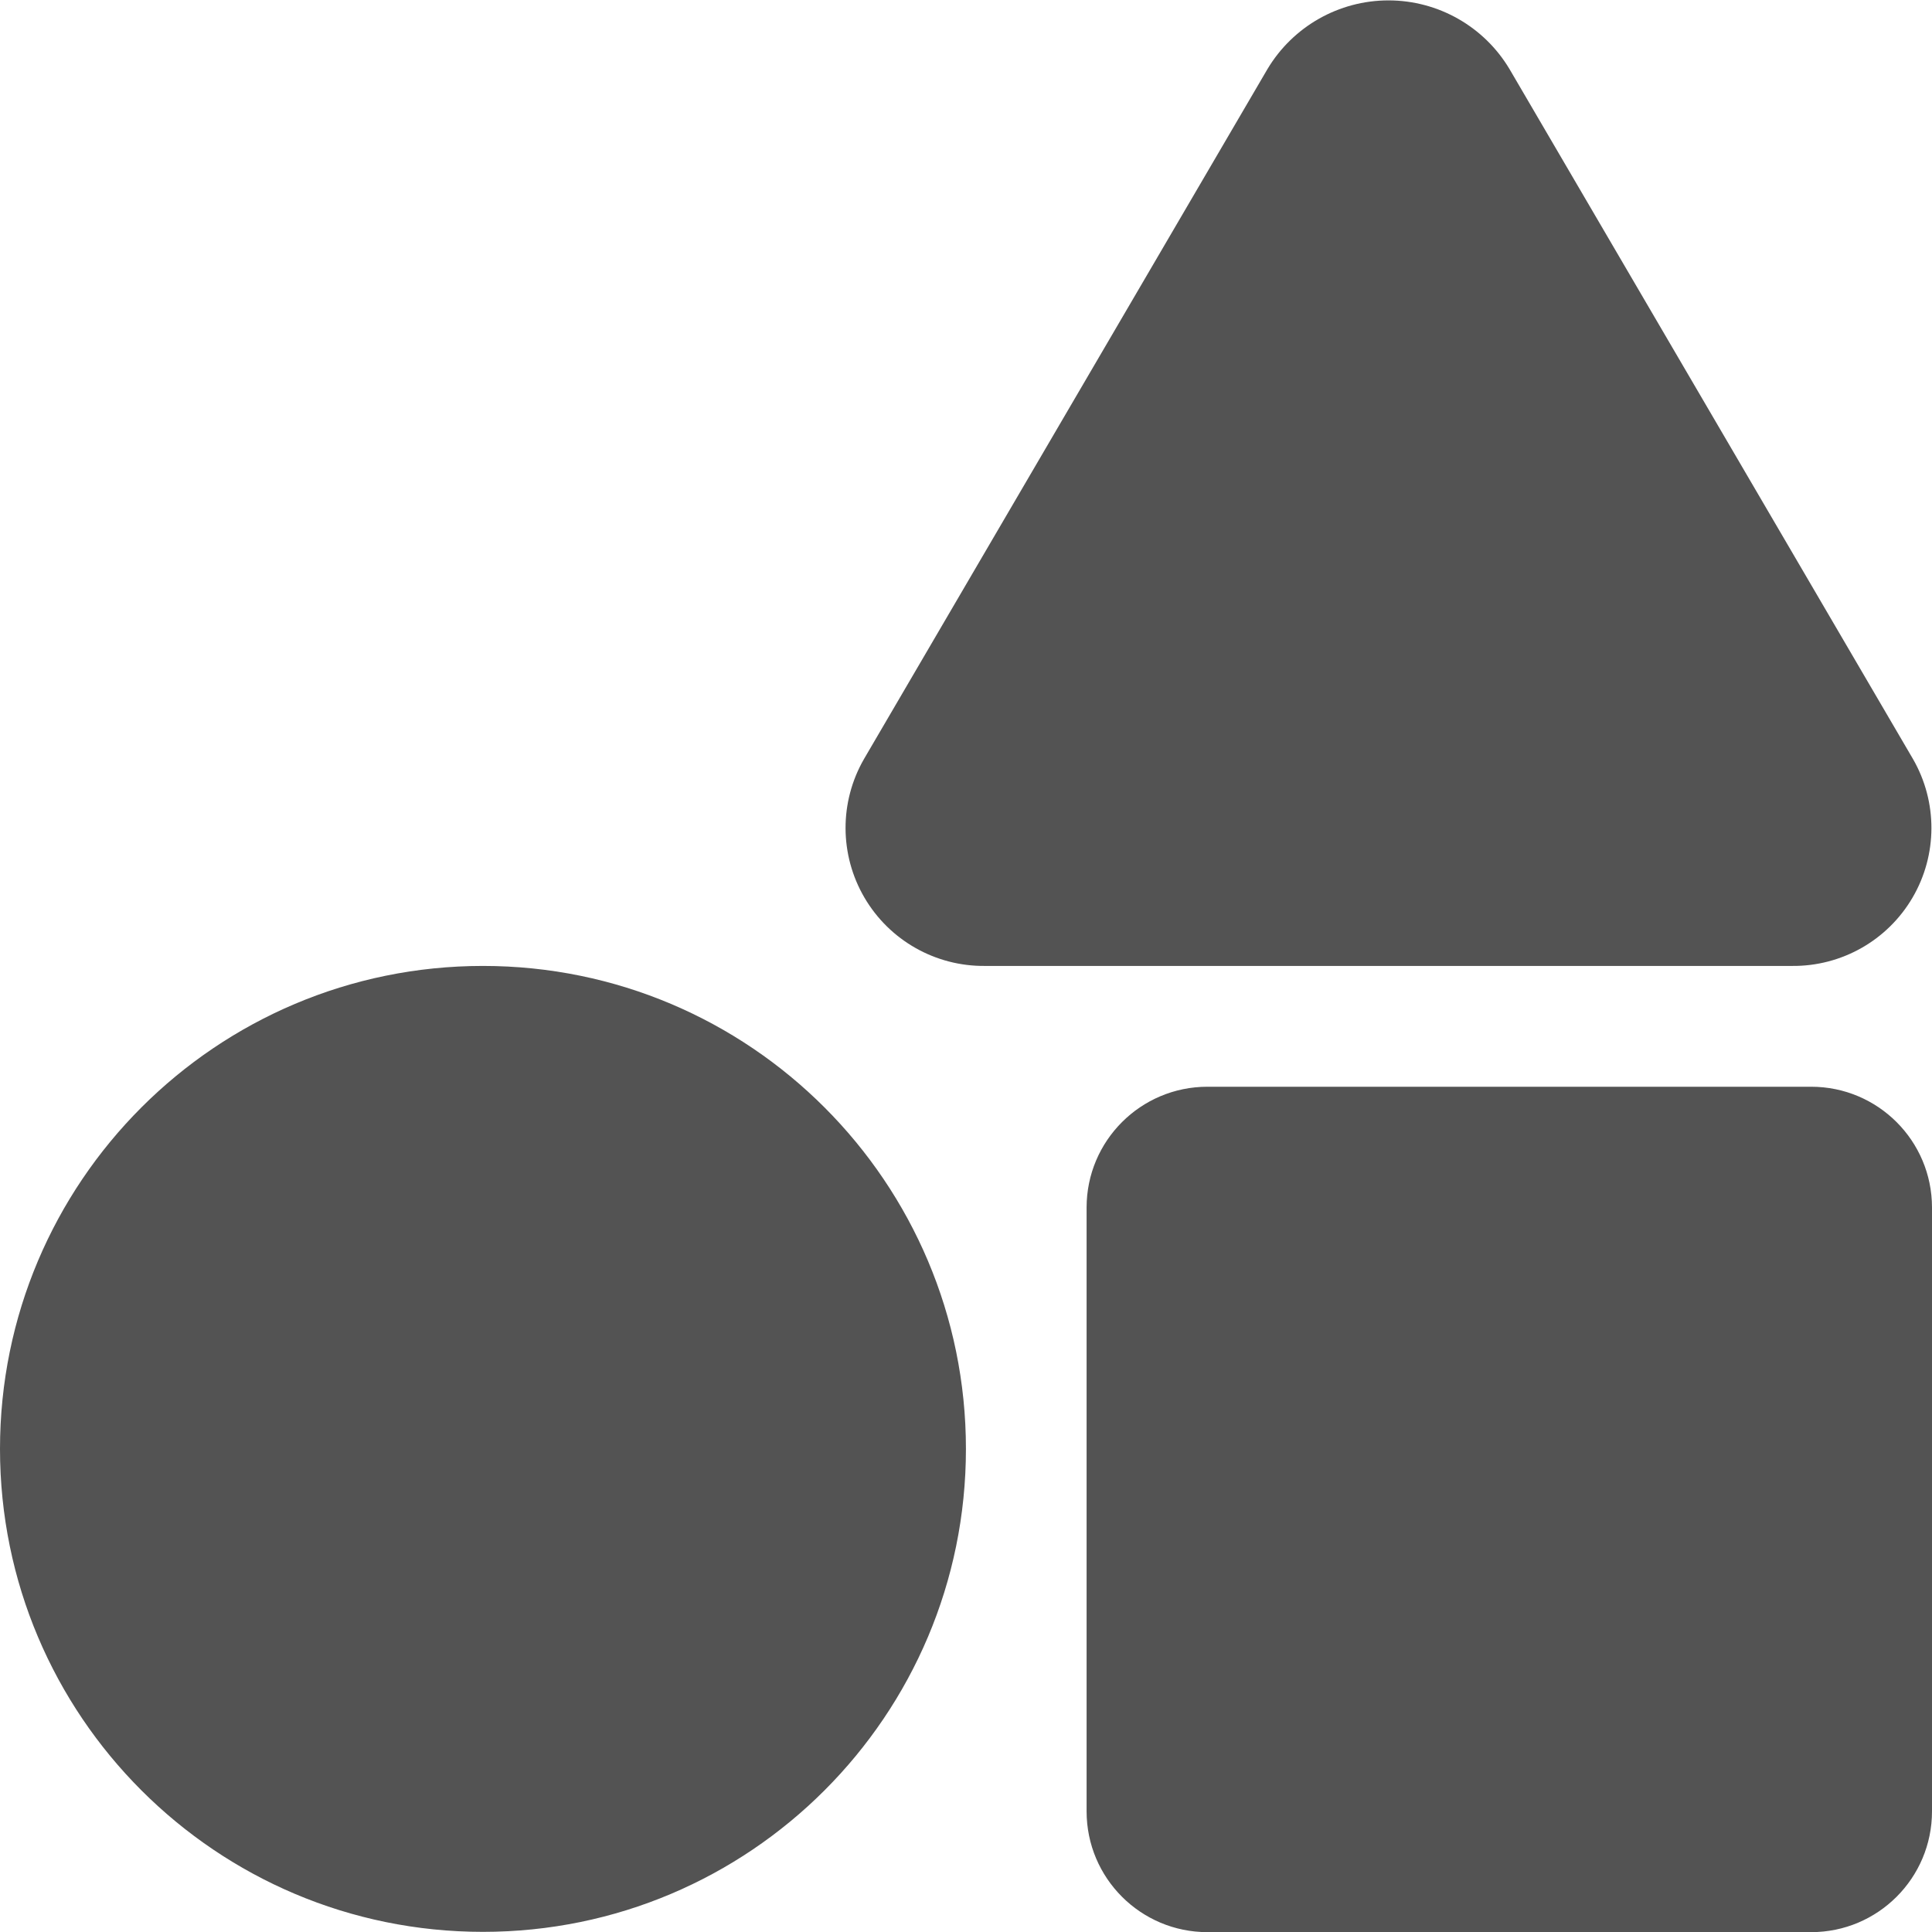
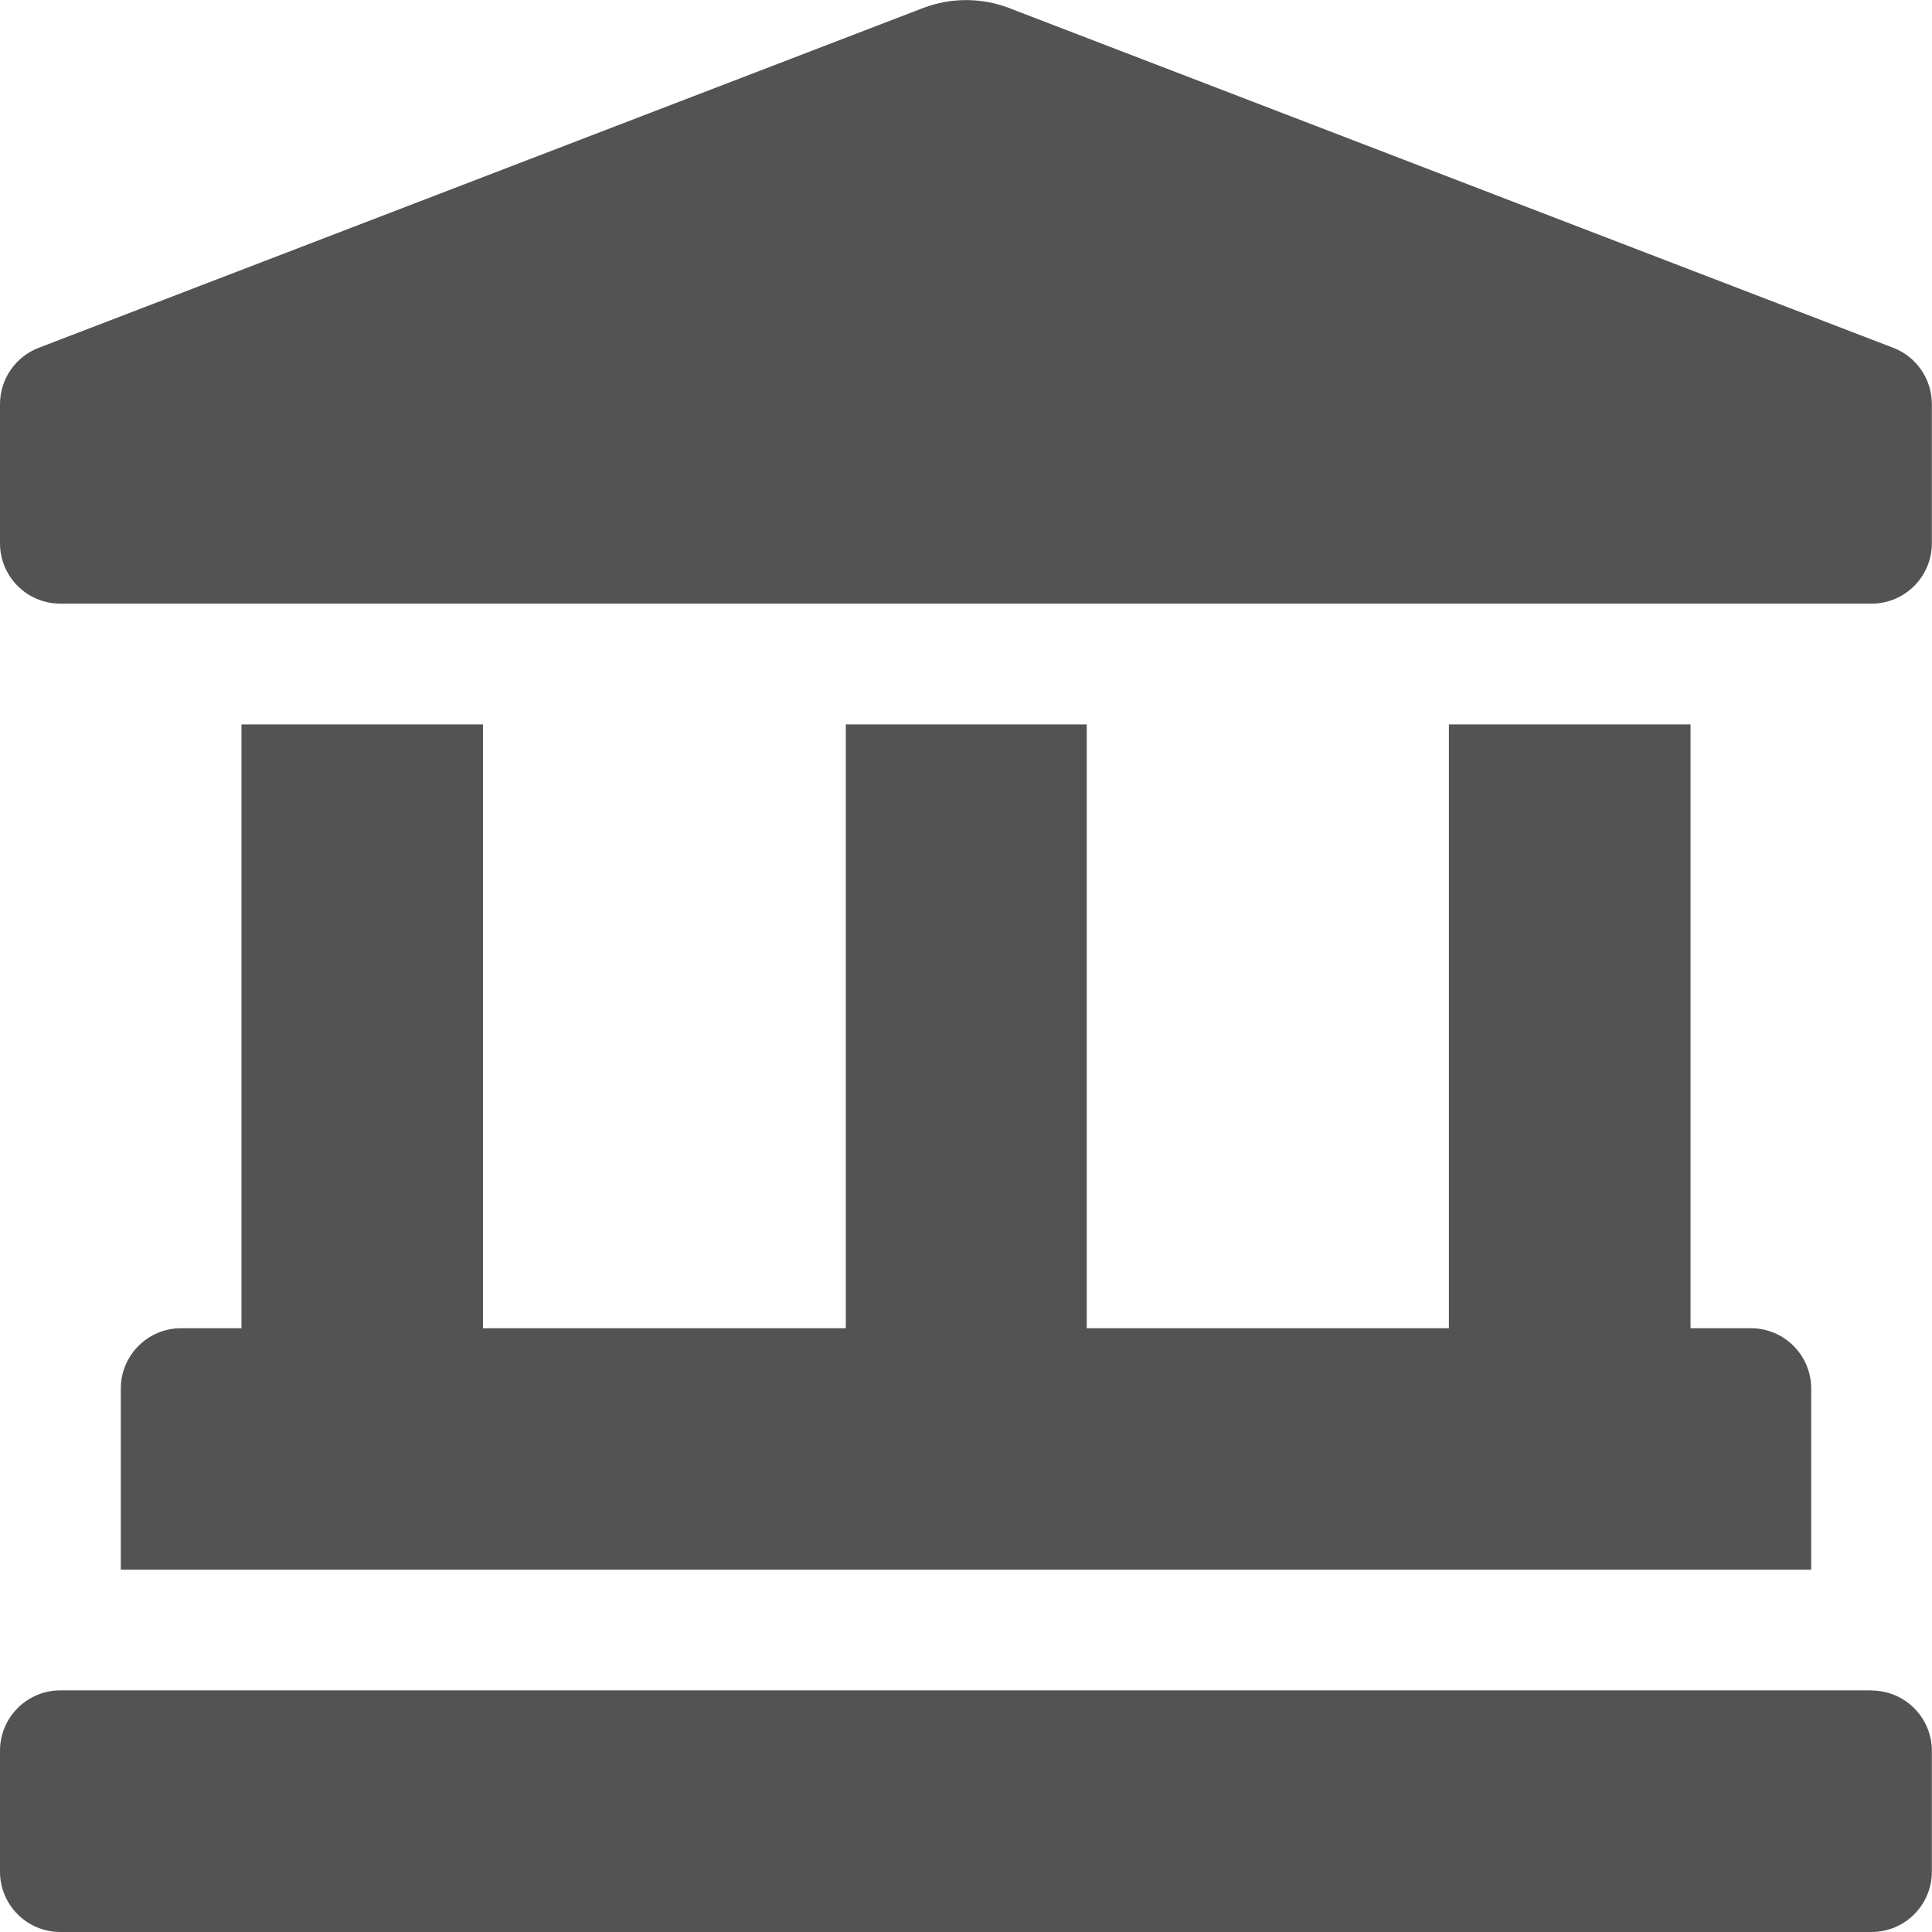
- <svg xmlns="http://www.w3.org/2000/svg" width="13.705" height="13.704" viewBox="0 0 13.705 13.704">
-   <path fill="#535353" d="M3.426 6.851a3.426 3.426 0 1 0 3.426 3.426 3.426 3.426 0 0 0-3.426-3.426zM13.57 5.383L10.708.489a1 1 0 0 0-1.717 0L6.129 5.383a.979.979 0 0 0 .859 1.468h5.723a.979.979 0 0 0 .859-1.468zm-.723 2.325H8.565a.857.857 0 0 0-.857.857v4.283a.857.857 0 0 0 .857.857h4.283a.857.857 0 0 0 .857-.857V8.564a.857.857 0 0 0-.857-.856z" transform="translate(0 .001)" />
+ <svg xmlns="http://www.w3.org/2000/svg" width="13.705" height="13.705" viewBox="0 0 13.705 13.705">
+   <path fill="#535353" d="M13.427 2.466L7.153.055a.855.855 0 0 0-.6 0L.278 2.466a.428.428 0 0 0-.278.4v.988a.428.428 0 0 0 .428.428h12.848a.428.428 0 0 0 .428-.428v-.988a.428.428 0 0 0-.277-.4zM1.713 5.139v4.283h-.428a.428.428 0 0 0-.428.428v1.285h11.991V9.85a.428.428 0 0 0-.428-.428h-.428V5.139h-1.714v4.283H7.709V5.139H6v4.283H3.426V5.139zm11.563 6.852H.428A.428.428 0 0 0 0 12.42v.857a.428.428 0 0 0 .428.428h12.848a.428.428 0 0 0 .428-.428v-.857a.428.428 0 0 0-.428-.428z" />
</svg>
